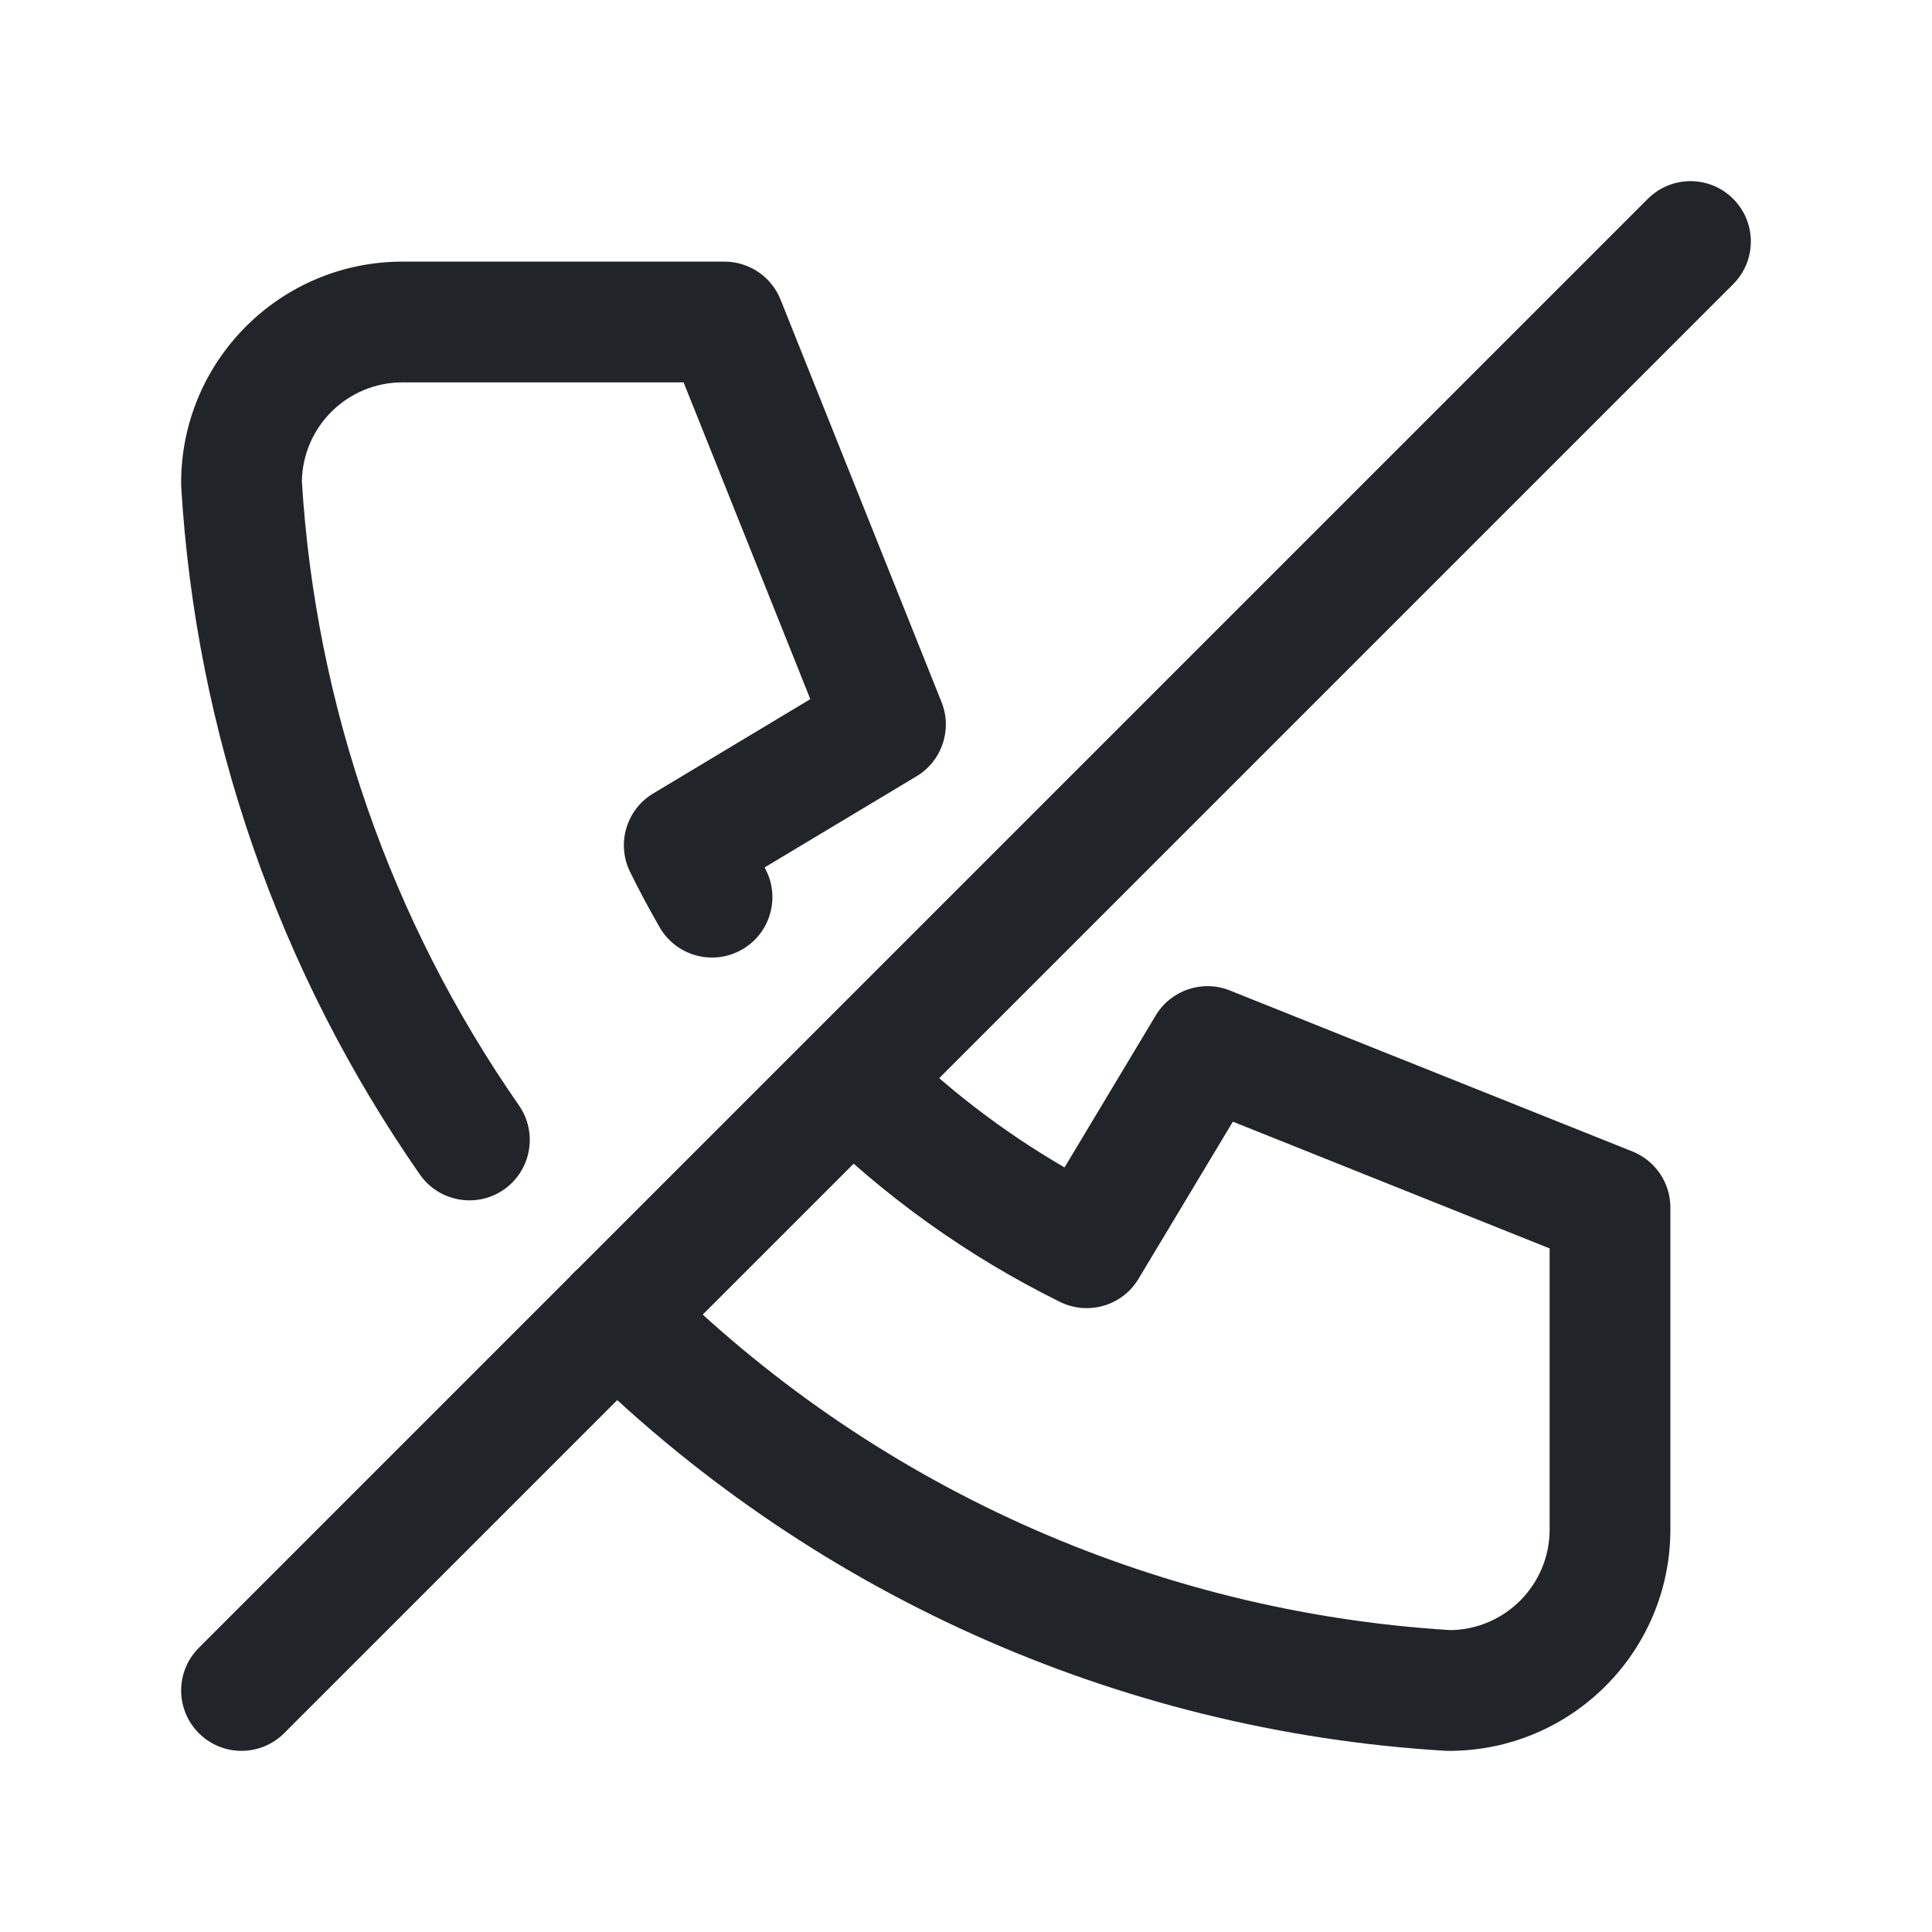
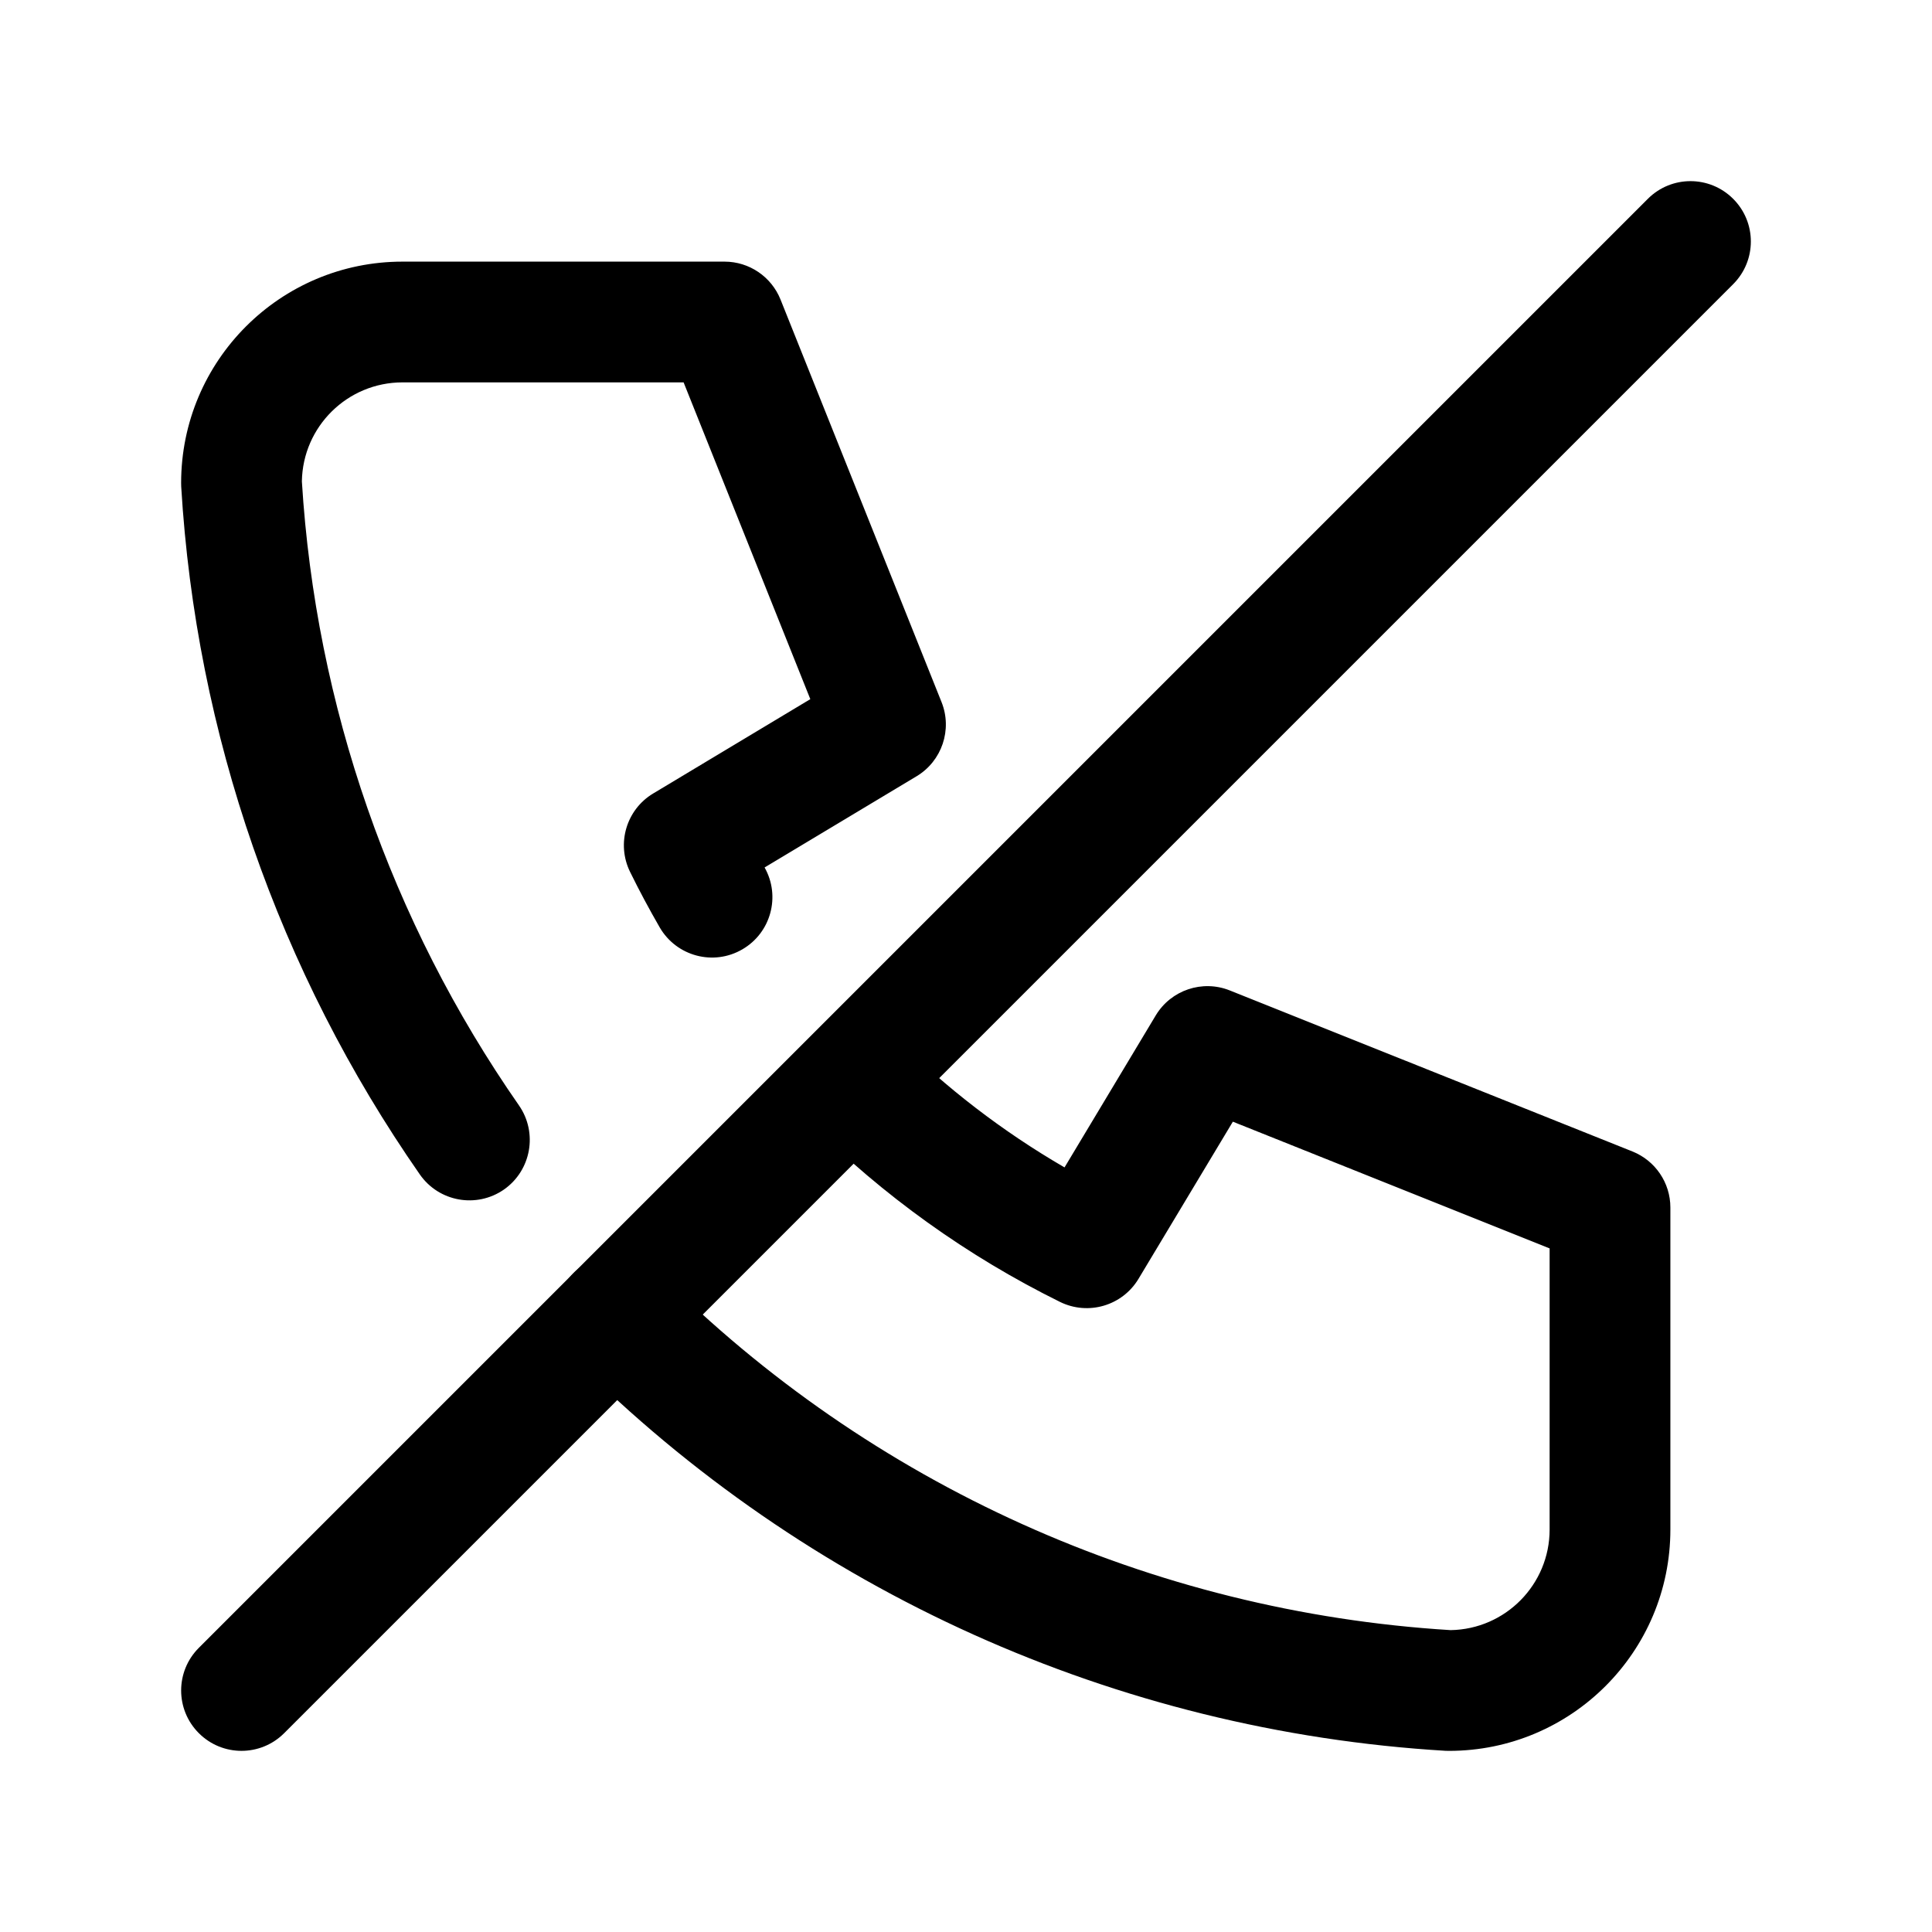
<svg xmlns="http://www.w3.org/2000/svg" width="24" height="24" viewBox="0 0 24 24" fill="none">
-   <path fill-rule="evenodd" clip-rule="evenodd" d="M21.53 2.47C21.823 2.763 21.823 3.237 21.53 3.53L3.53 21.53C3.237 21.823 2.763 21.823 2.47 21.53C2.177 21.237 2.177 20.763 2.47 20.47L20.47 2.47C20.763 2.177 21.237 2.177 21.53 2.47Z" fill="#212529" />
-   <path fill-rule="evenodd" clip-rule="evenodd" d="M3.75 5.98C3.921 8.762 4.854 11.444 6.447 13.732C6.683 14.072 6.599 14.54 6.26 14.777C5.92 15.013 5.452 14.93 5.215 14.589C3.46 12.068 2.434 9.111 2.251 6.045C2.25 6.03 2.25 6.015 2.25 6C2.25 4.481 3.481 3.25 5 3.25H9C9.307 3.25 9.582 3.437 9.696 3.721L11.696 8.721C11.833 9.063 11.701 9.454 11.386 9.643L9.498 10.776C9.7 11.133 9.577 11.587 9.222 11.793C8.864 12.002 8.405 11.88 8.196 11.522C8.066 11.296 7.942 11.066 7.827 10.831C7.655 10.481 7.78 10.057 8.114 9.857L10.066 8.685L8.492 4.75H5C4.316 4.75 3.761 5.299 3.75 5.98ZM14.357 12.614C14.546 12.299 14.937 12.167 15.278 12.304L20.279 14.304C20.563 14.418 20.75 14.693 20.75 15V19C20.75 20.519 19.519 21.75 18 21.75C17.985 21.75 17.97 21.75 17.955 21.749C13.87 21.504 10.017 19.769 7.125 16.873C6.833 16.58 6.833 16.105 7.126 15.812C7.419 15.52 7.894 15.52 8.187 15.813C10.813 18.444 14.311 20.022 18.02 20.25C18.701 20.239 19.25 19.684 19.25 19V15.508L15.315 13.934L14.143 15.886C13.942 16.221 13.518 16.345 13.168 16.173C12.012 15.602 10.967 14.85 10.067 13.953C9.773 13.661 9.772 13.186 10.065 12.893C10.357 12.599 10.832 12.598 11.125 12.891C11.75 13.513 12.455 14.056 13.224 14.502L14.357 12.614Z" fill="#212529" />
+   <path fill-rule="evenodd" clip-rule="evenodd" d="M21.53 2.47C21.823 2.763 21.823 3.237 21.53 3.53L3.53 21.53C3.237 21.823 2.763 21.823 2.47 21.53C2.177 21.237 2.177 20.763 2.47 20.47L20.47 2.47C20.763 2.177 21.237 2.177 21.53 2.47Z" fill="black" />
+   <path fill-rule="evenodd" clip-rule="evenodd" d="M3.75 5.98C3.921 8.762 4.854 11.444 6.447 13.732C6.683 14.072 6.599 14.54 6.26 14.777C5.92 15.013 5.452 14.93 5.215 14.589C3.46 12.068 2.434 9.111 2.251 6.045C2.25 6.03 2.25 6.015 2.25 6C2.25 4.481 3.481 3.25 5 3.25H9C9.307 3.25 9.582 3.437 9.696 3.721L11.696 8.721C11.833 9.063 11.701 9.454 11.386 9.643L9.498 10.776C9.7 11.133 9.577 11.587 9.222 11.793C8.864 12.002 8.405 11.88 8.196 11.522C8.066 11.296 7.942 11.066 7.827 10.831C7.655 10.481 7.78 10.057 8.114 9.857L10.066 8.685L8.492 4.75H5C4.316 4.75 3.761 5.299 3.75 5.98ZM14.357 12.614C14.546 12.299 14.937 12.167 15.278 12.304L20.279 14.304C20.563 14.418 20.75 14.693 20.75 15V19C20.75 20.519 19.519 21.75 18 21.75C17.985 21.75 17.97 21.75 17.955 21.749C13.87 21.504 10.017 19.769 7.125 16.873C6.833 16.58 6.833 16.105 7.126 15.812C7.419 15.52 7.894 15.52 8.187 15.813C10.813 18.444 14.311 20.022 18.02 20.25C18.701 20.239 19.25 19.684 19.25 19V15.508L15.315 13.934L14.143 15.886C13.942 16.221 13.518 16.345 13.168 16.173C12.012 15.602 10.967 14.85 10.067 13.953C9.773 13.661 9.772 13.186 10.065 12.893C10.357 12.599 10.832 12.598 11.125 12.891C11.75 13.513 12.455 14.056 13.224 14.502L14.357 12.614Z" fill="black" />
</svg>
